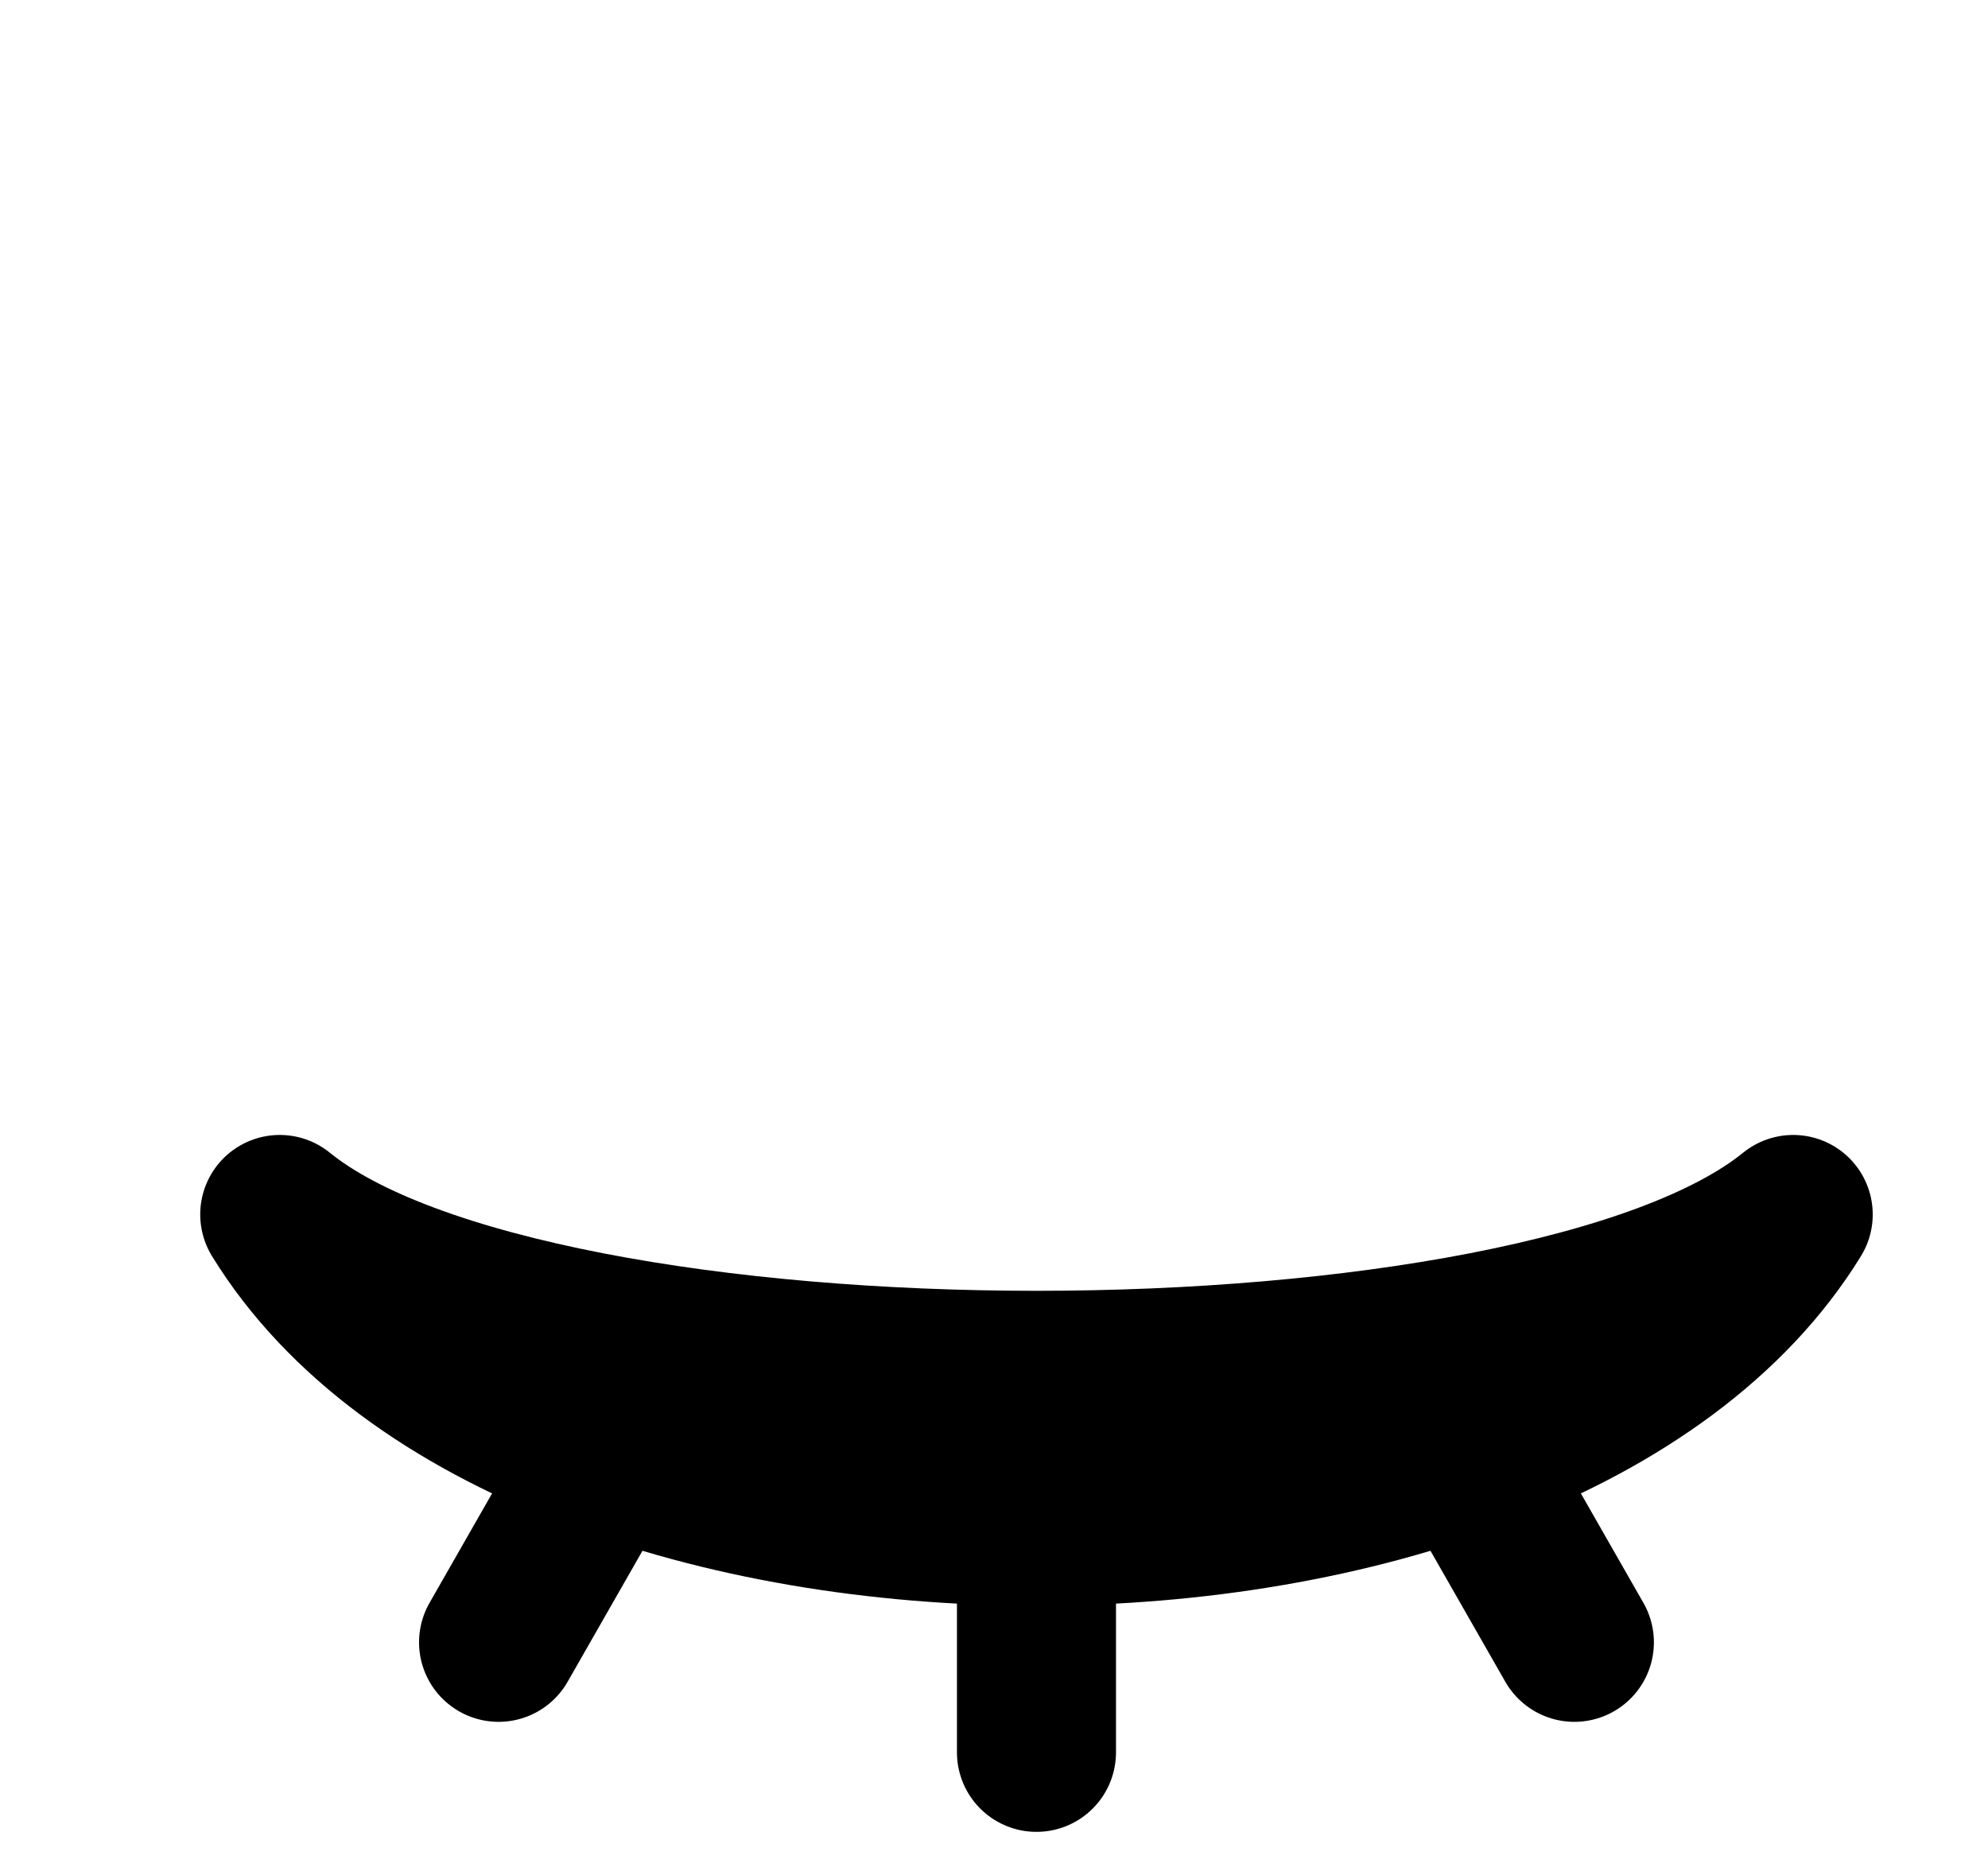
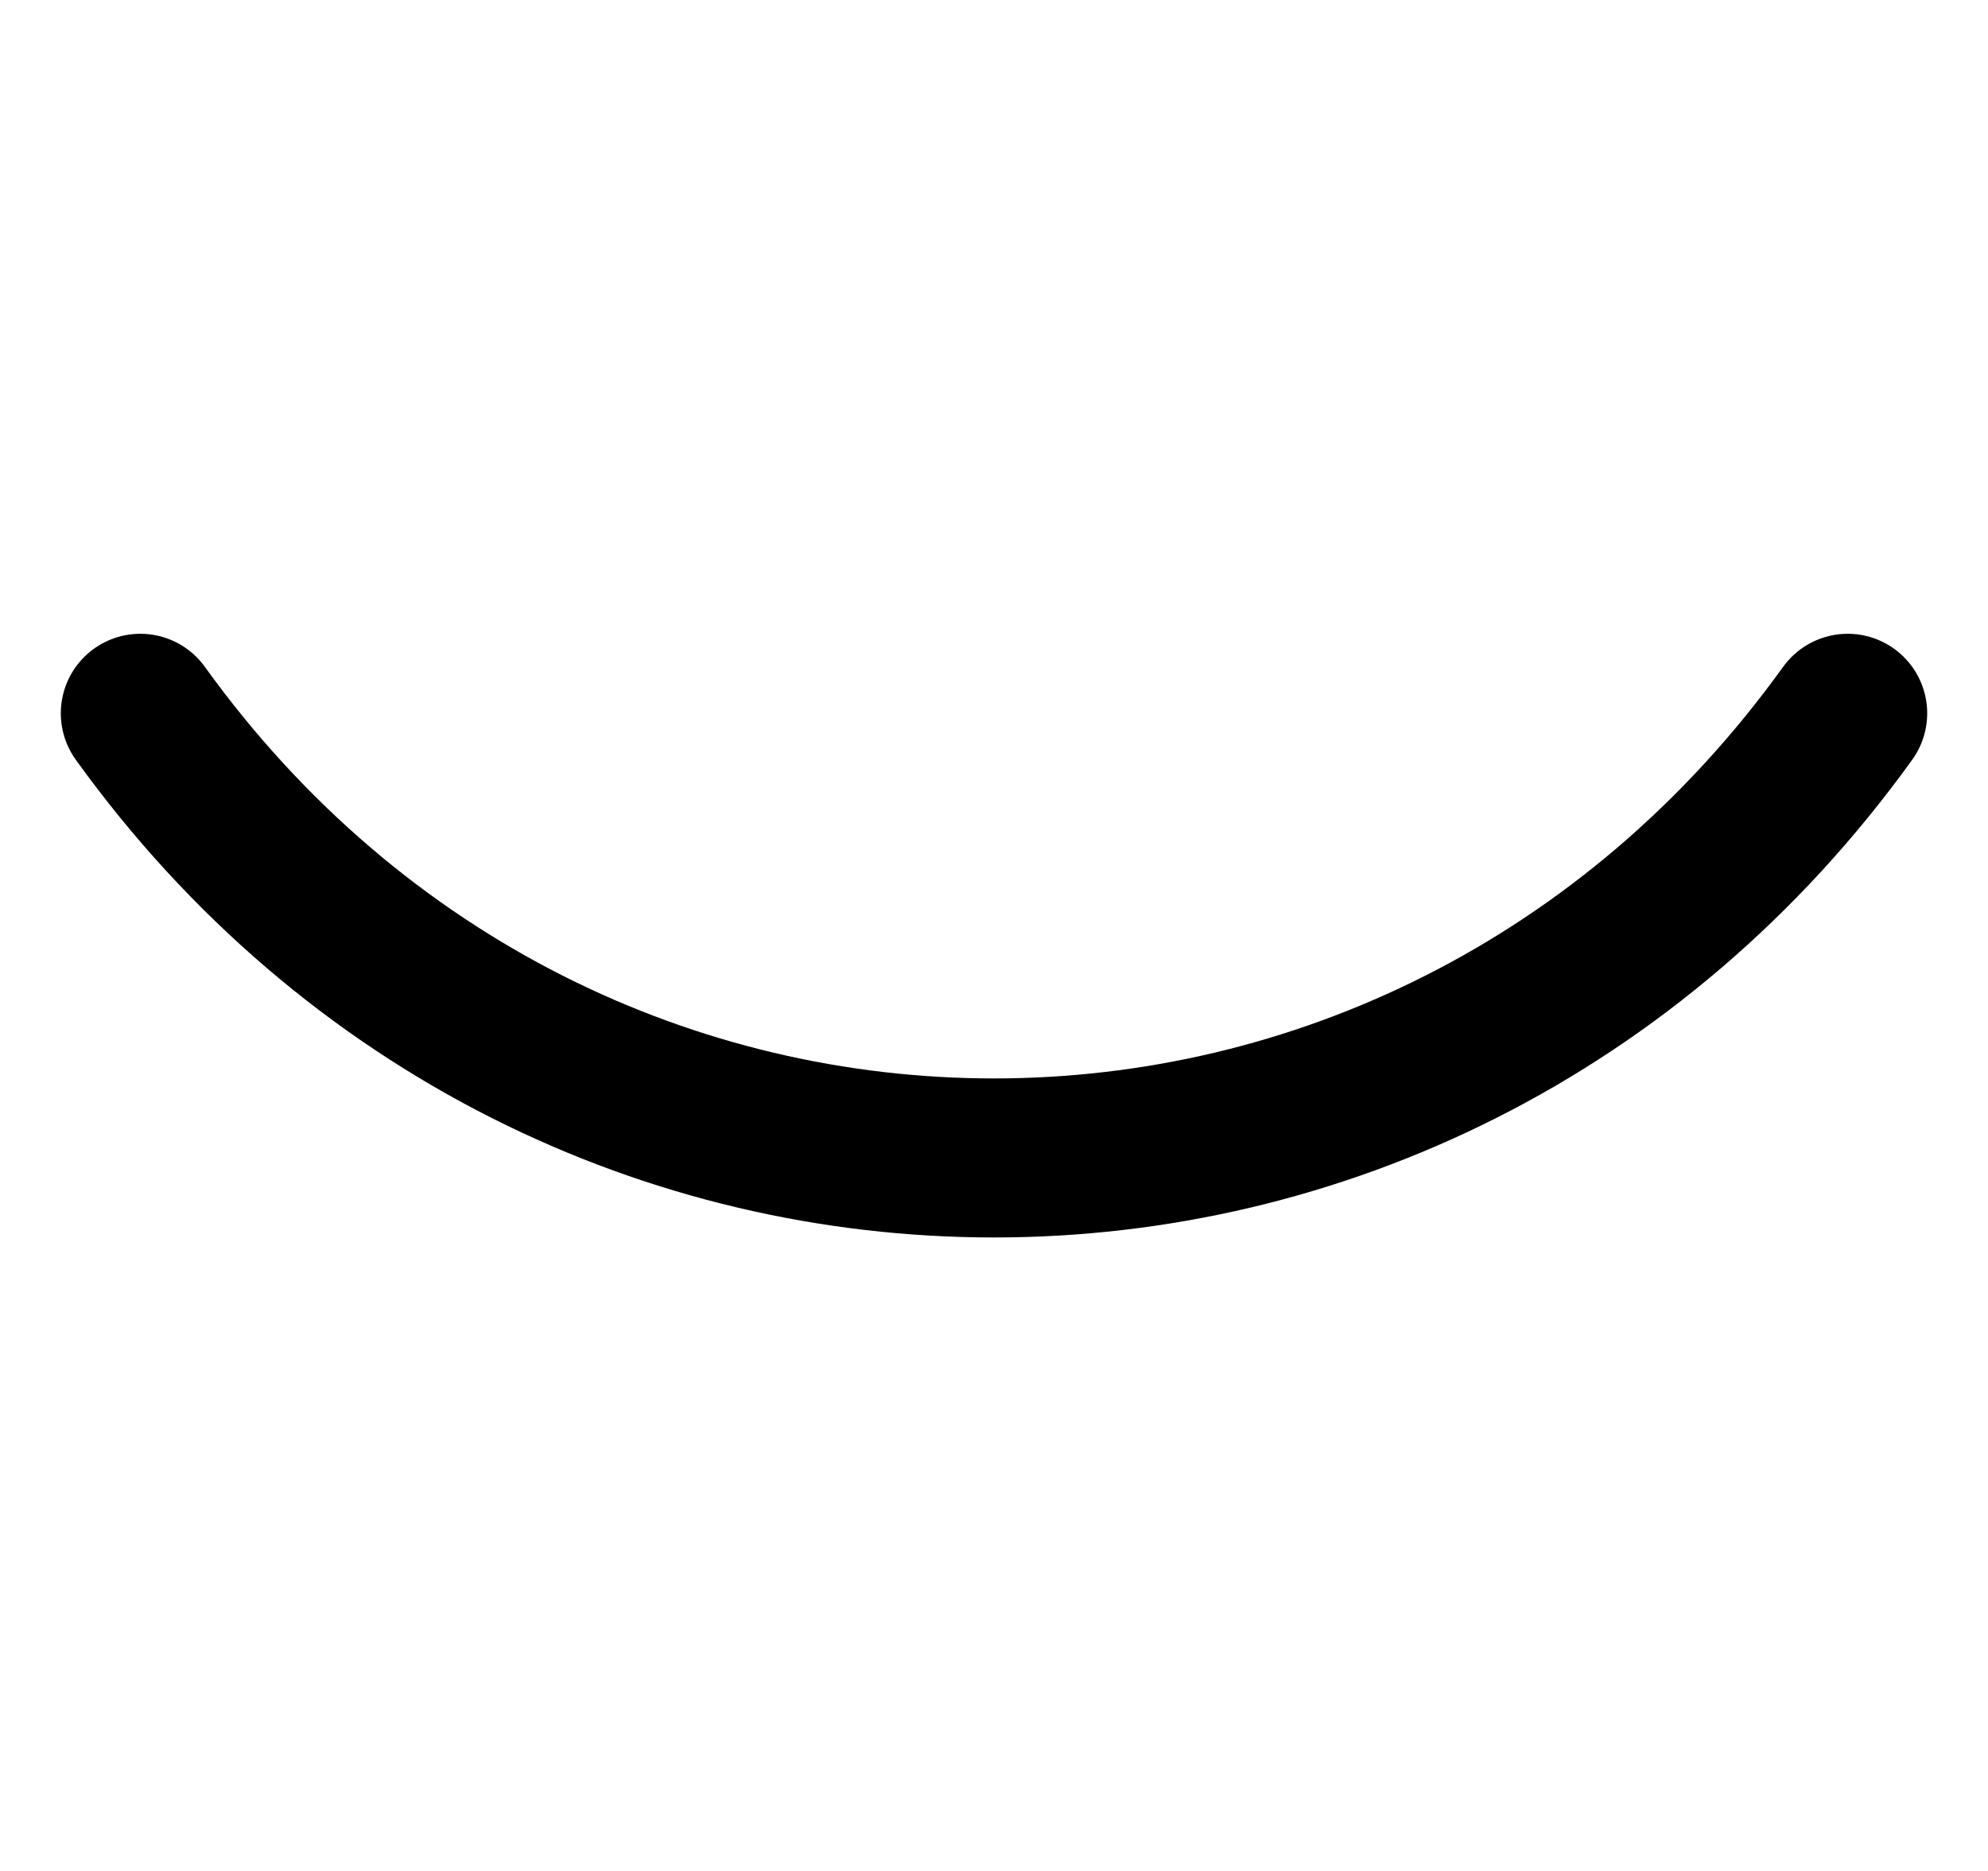
<svg xmlns="http://www.w3.org/2000/svg" width="17" height="16" viewBox="0 0 17 16">
-   <g transform="translate(0.5 1.5) scale(1.0454)">
-     <path d="M1.81 8.5C3.9 11.9 12.1 11.9 14.19 8.5C12.1 10.2 3.9 10.2 1.81 8.5Z" fill="#000" stroke="#000" stroke-width="1.301" stroke-linejoin="round" />
-   </g>
-   <g transform="translate(0.5 1.5) scale(1.0454)">
-     <path d="M4.4 10.6L3.6 12.0M8 11.3V12.9M11.6 10.6L12.4 12.0" fill="none" stroke="#000" stroke-width="1.301" stroke-linecap="round" stroke-linejoin="round" />
+   <g transform="translate(0.5 -1.9)">
+     <path d="M0.7 8C4.35 13.07 11.65 13.07 15.3 8" fill="none" stroke="#000" stroke-width="1.36" stroke-linecap="round" stroke-linejoin="round" />
  </g>
</svg>
